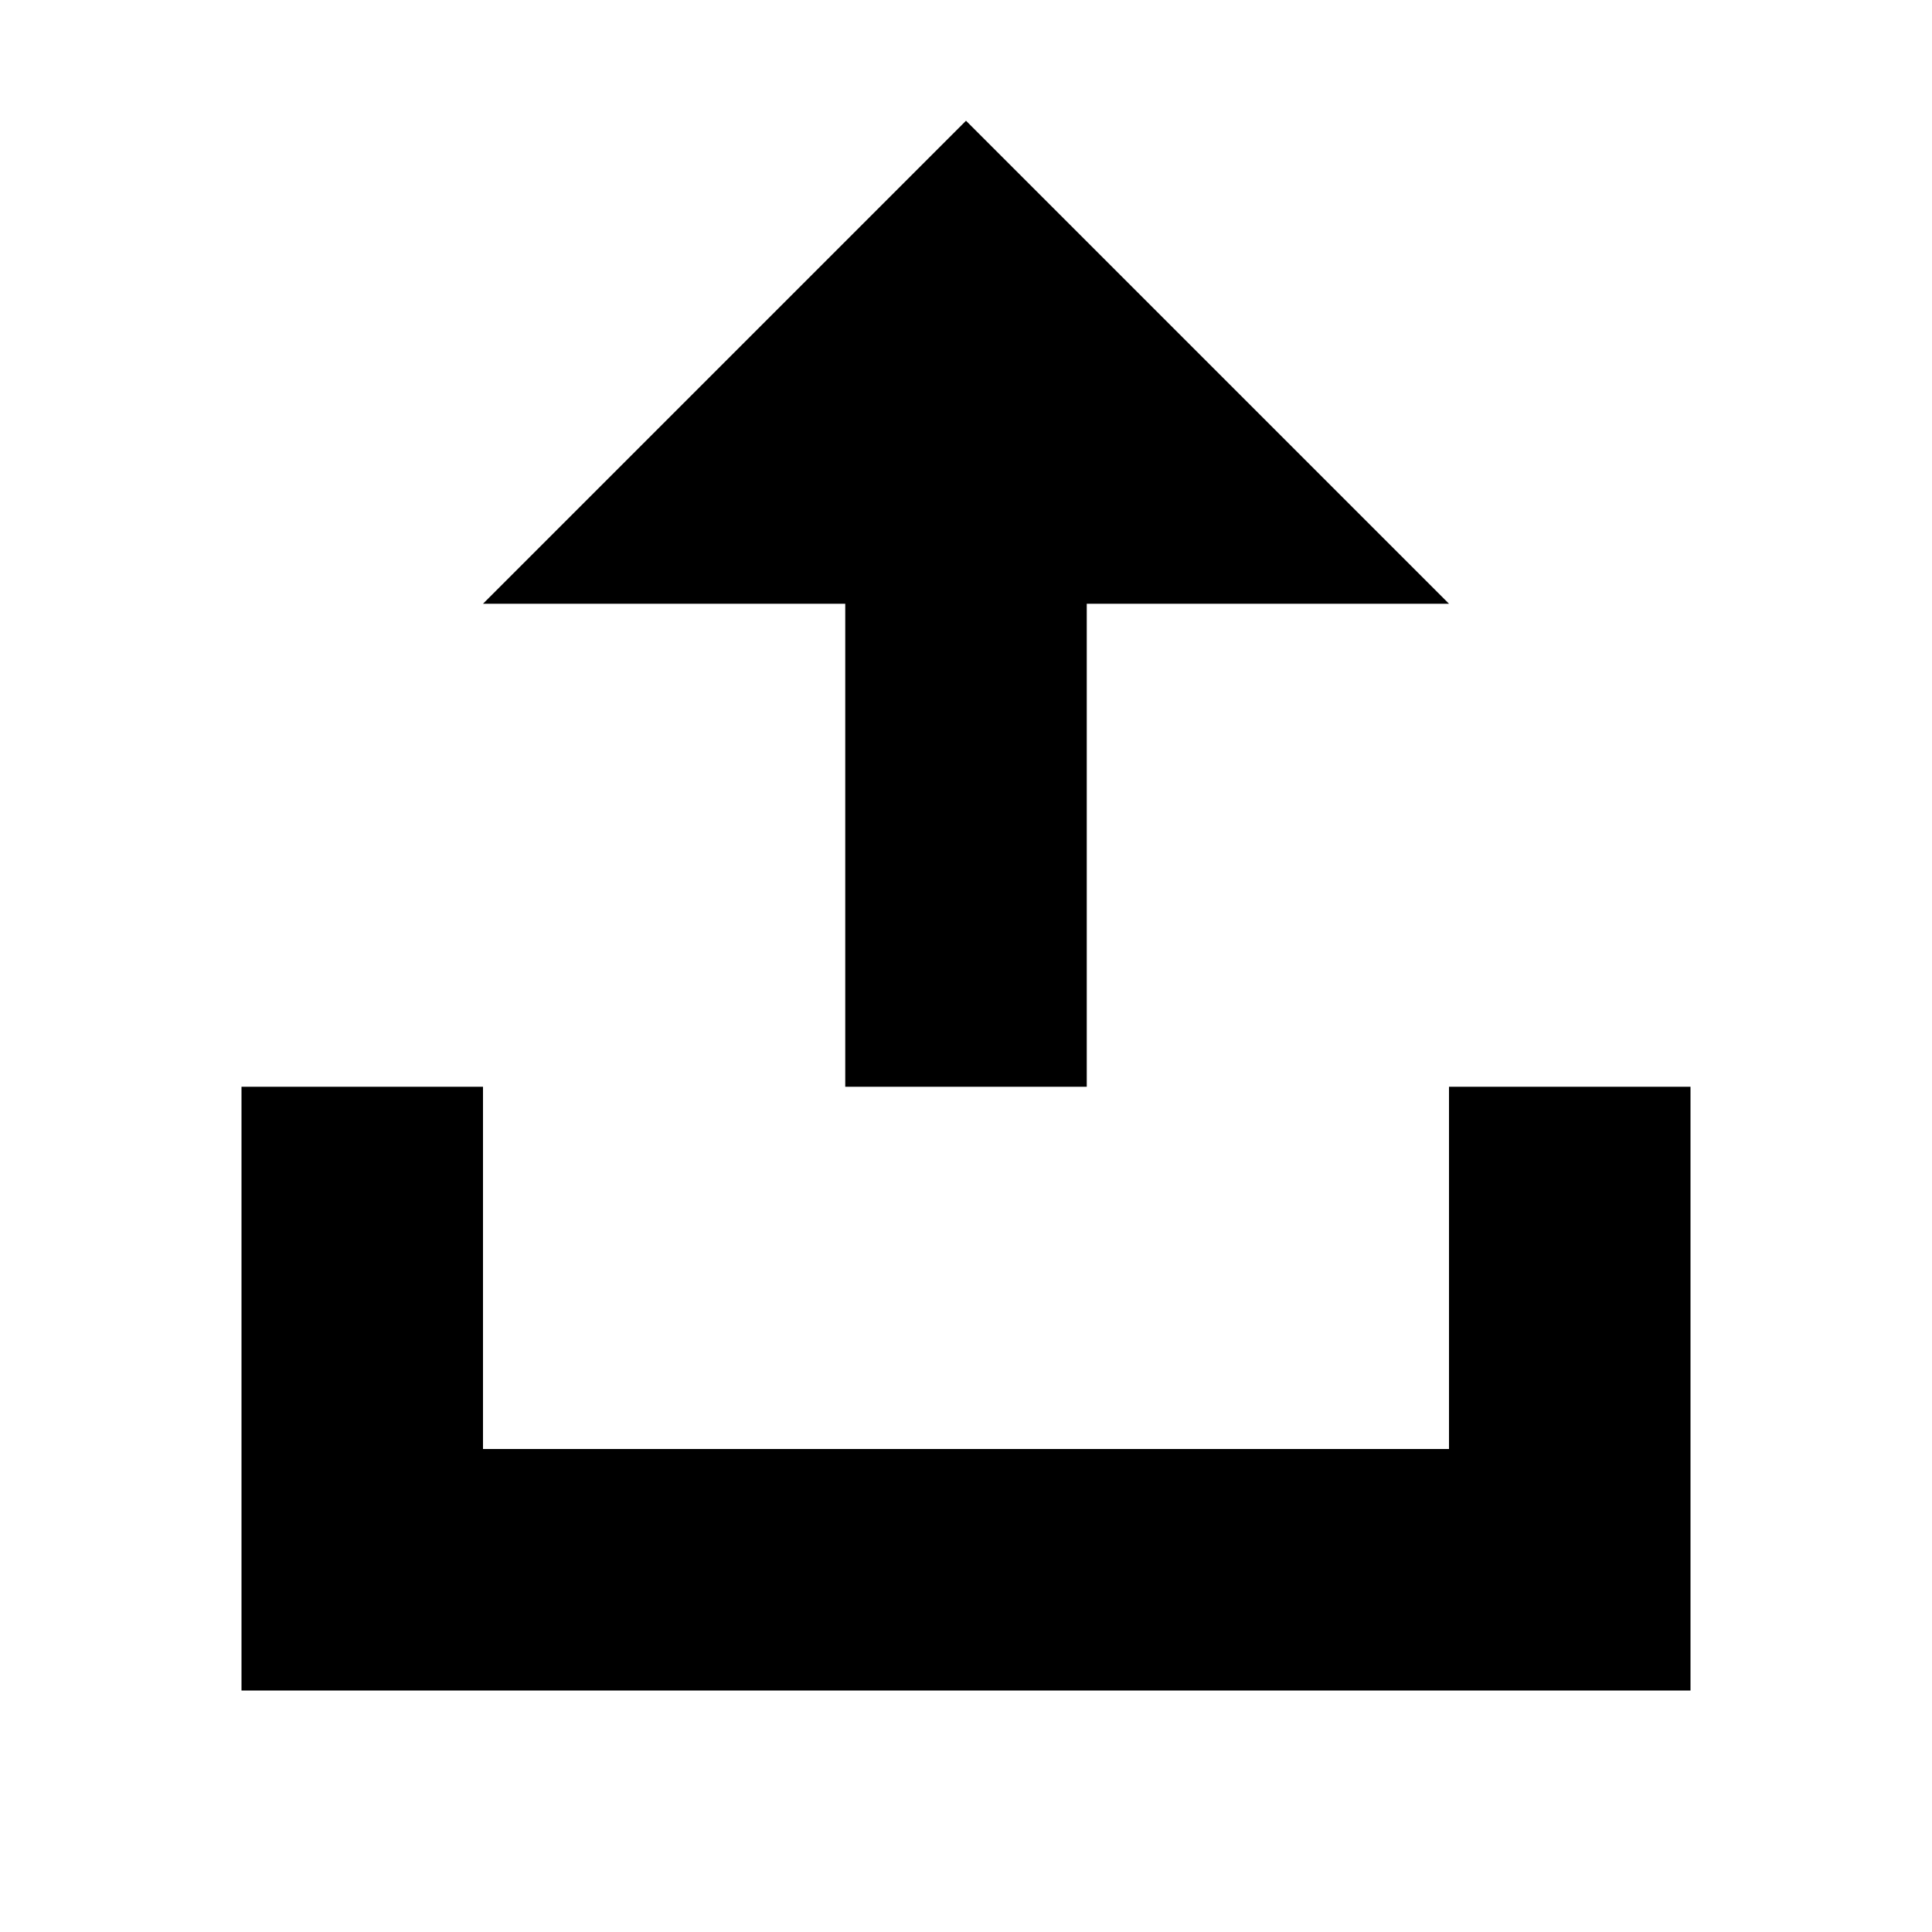
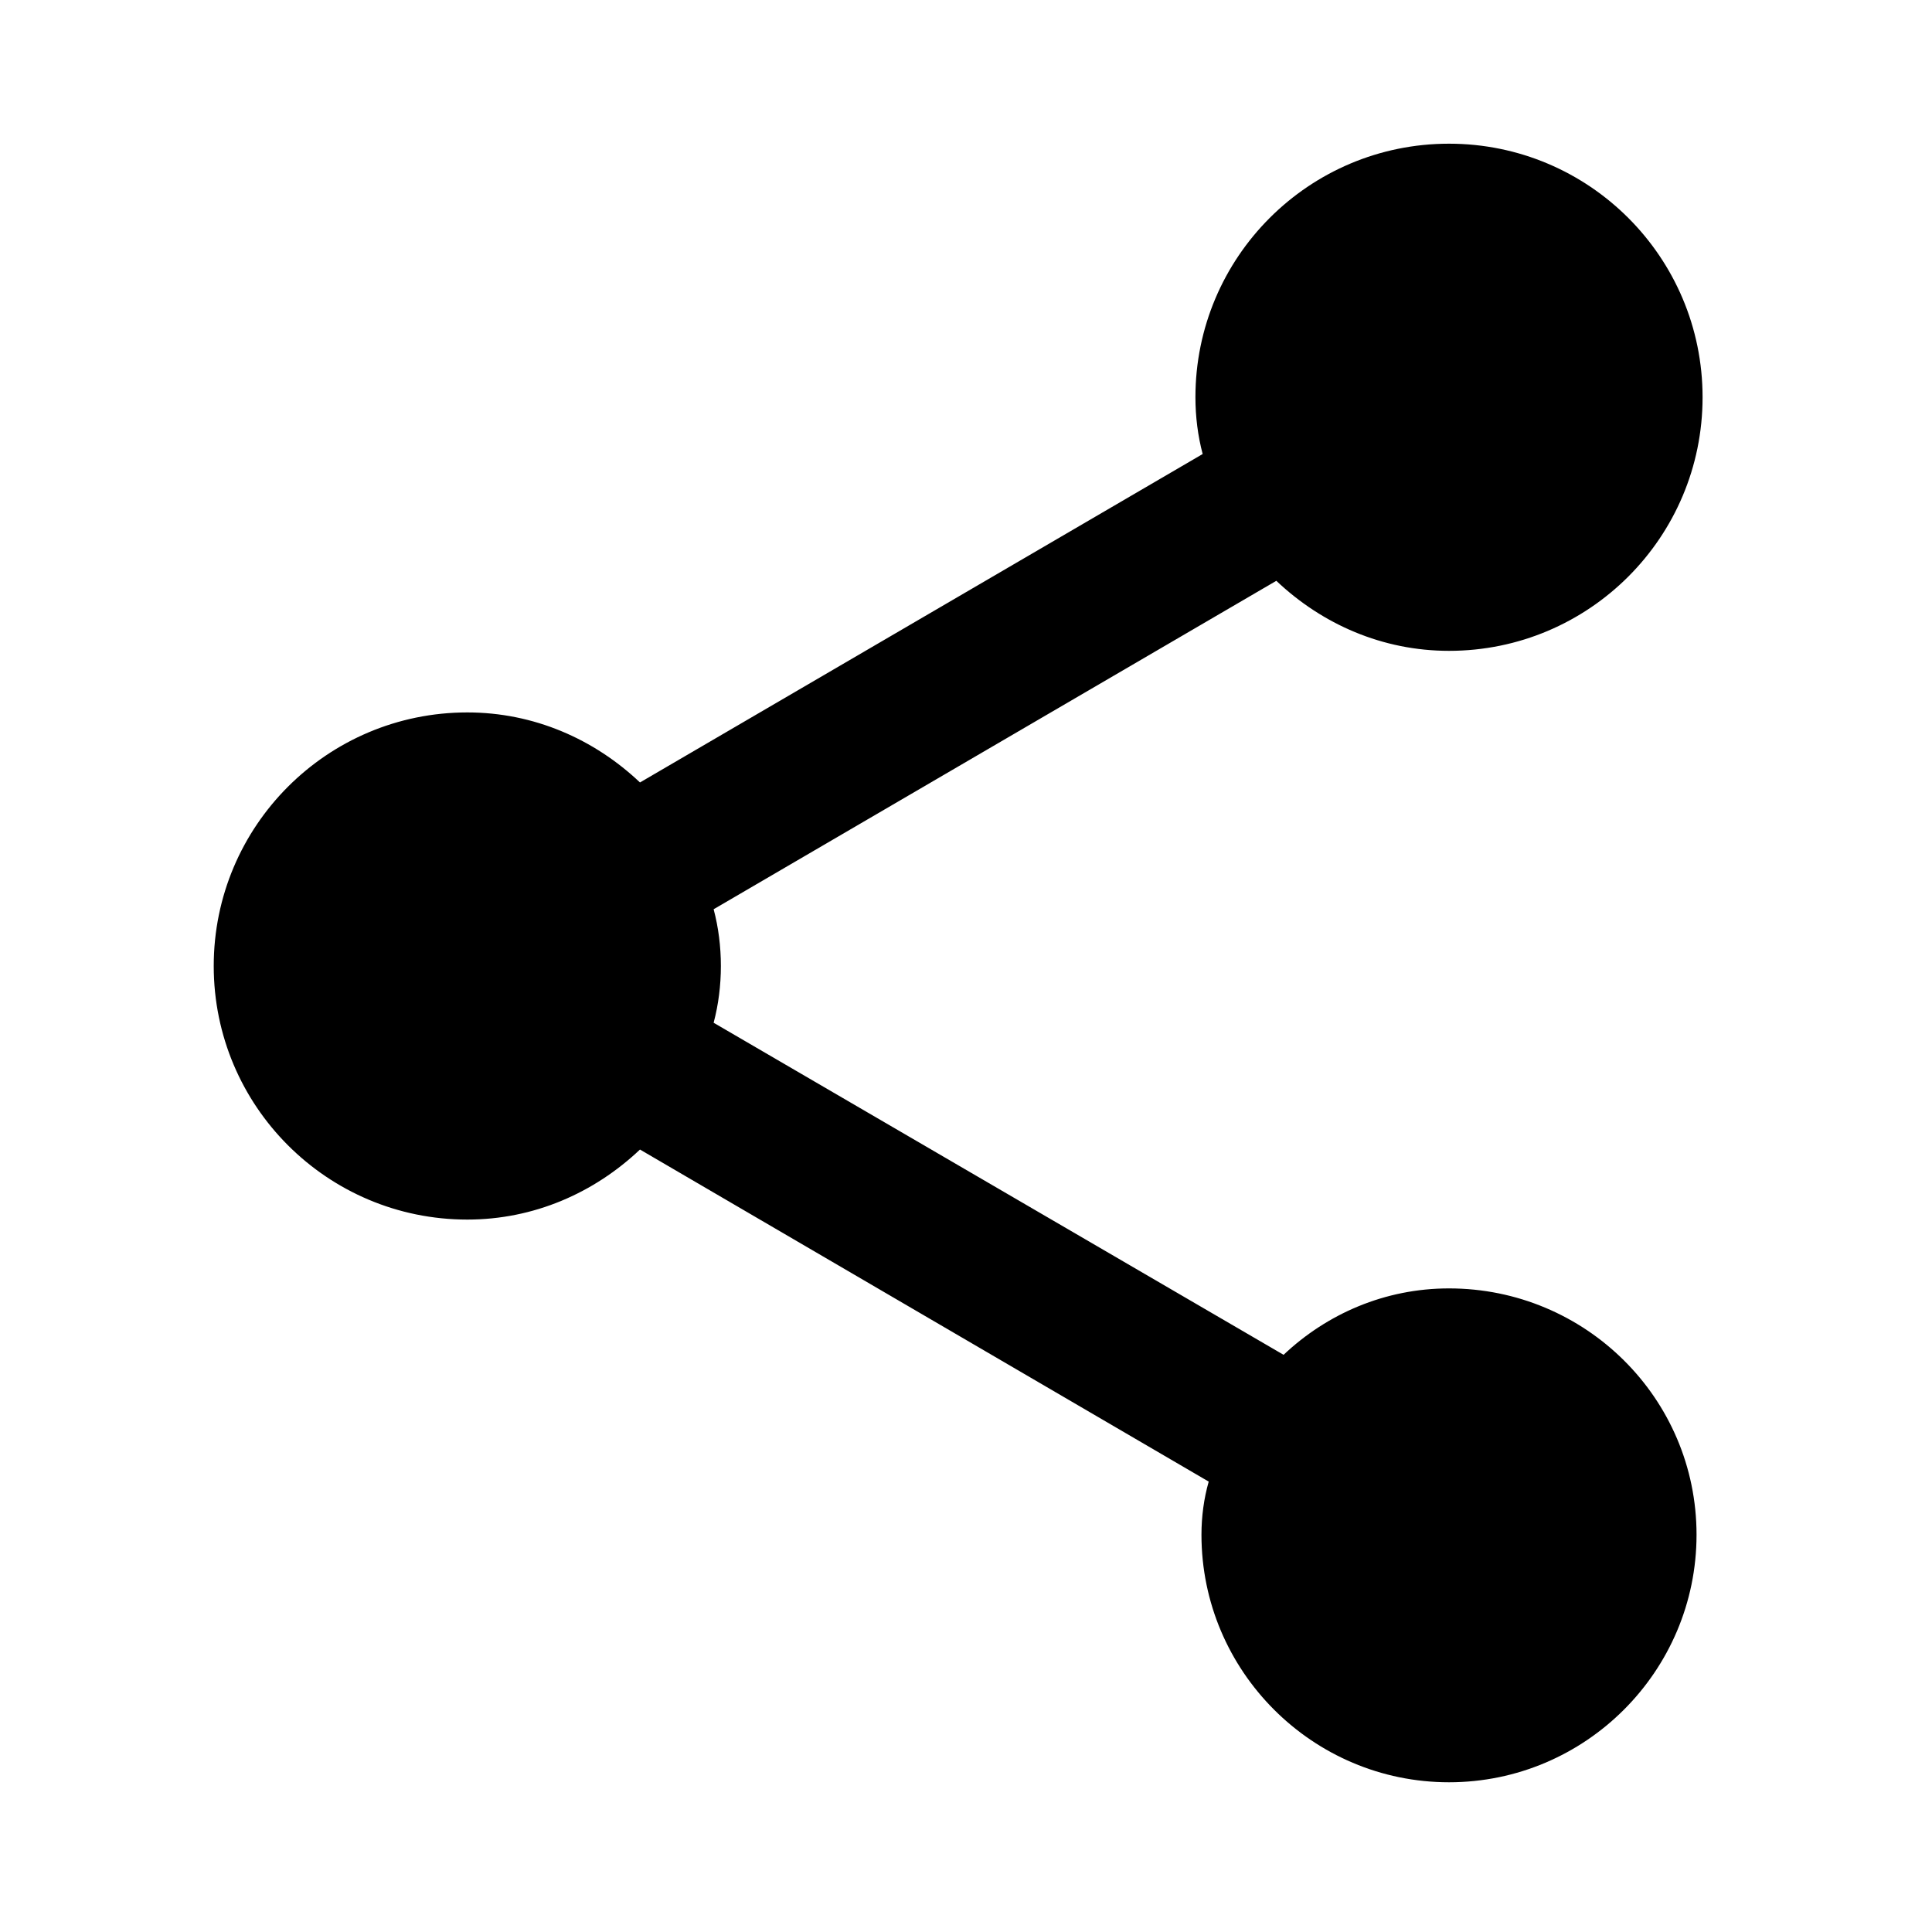
<svg xmlns="http://www.w3.org/2000/svg" width="16" height="16" viewBox="0 0 16 16" fill="none">
-   <path fill-rule="evenodd" clip-rule="evenodd" d="M8 1L4 5h3v4h2V5h3L8 1zM2 9v5h12V9h-2v3H4V9H2z" fill="currentColor" />
+   <path d="M12 10.67C11.47 10.67 10.99 10.88 10.63 11.22L5.91 8.47C5.95 8.32 5.97 8.16 5.97 8C5.97 7.84 5.95 7.68 5.91 7.53L10.57 4.81C10.95 5.17 11.45 5.39 12 5.39C13.16 5.39 14.1 4.45 14.1 3.29C14.1 2.13 13.16 1.19 12 1.19C10.84 1.19 9.9 2.13 9.9 3.29C9.9 3.45 9.92 3.61 9.96 3.76L5.3 6.48C4.92 6.12 4.42 5.9 3.87 5.9C2.71 5.9 1.77 6.84 1.77 8C1.77 9.16 2.71 10.1 3.87 10.1C4.42 10.1 4.92 9.88 5.3 9.52L10.01 12.27C9.97 12.41 9.95 12.56 9.95 12.71C9.95 13.84 10.87 14.76 12 14.76C13.13 14.76 14.05 13.84 14.05 12.71C14.05 11.58 13.13 10.67 12 10.67Z" fill="currentColor" />
</svg>
